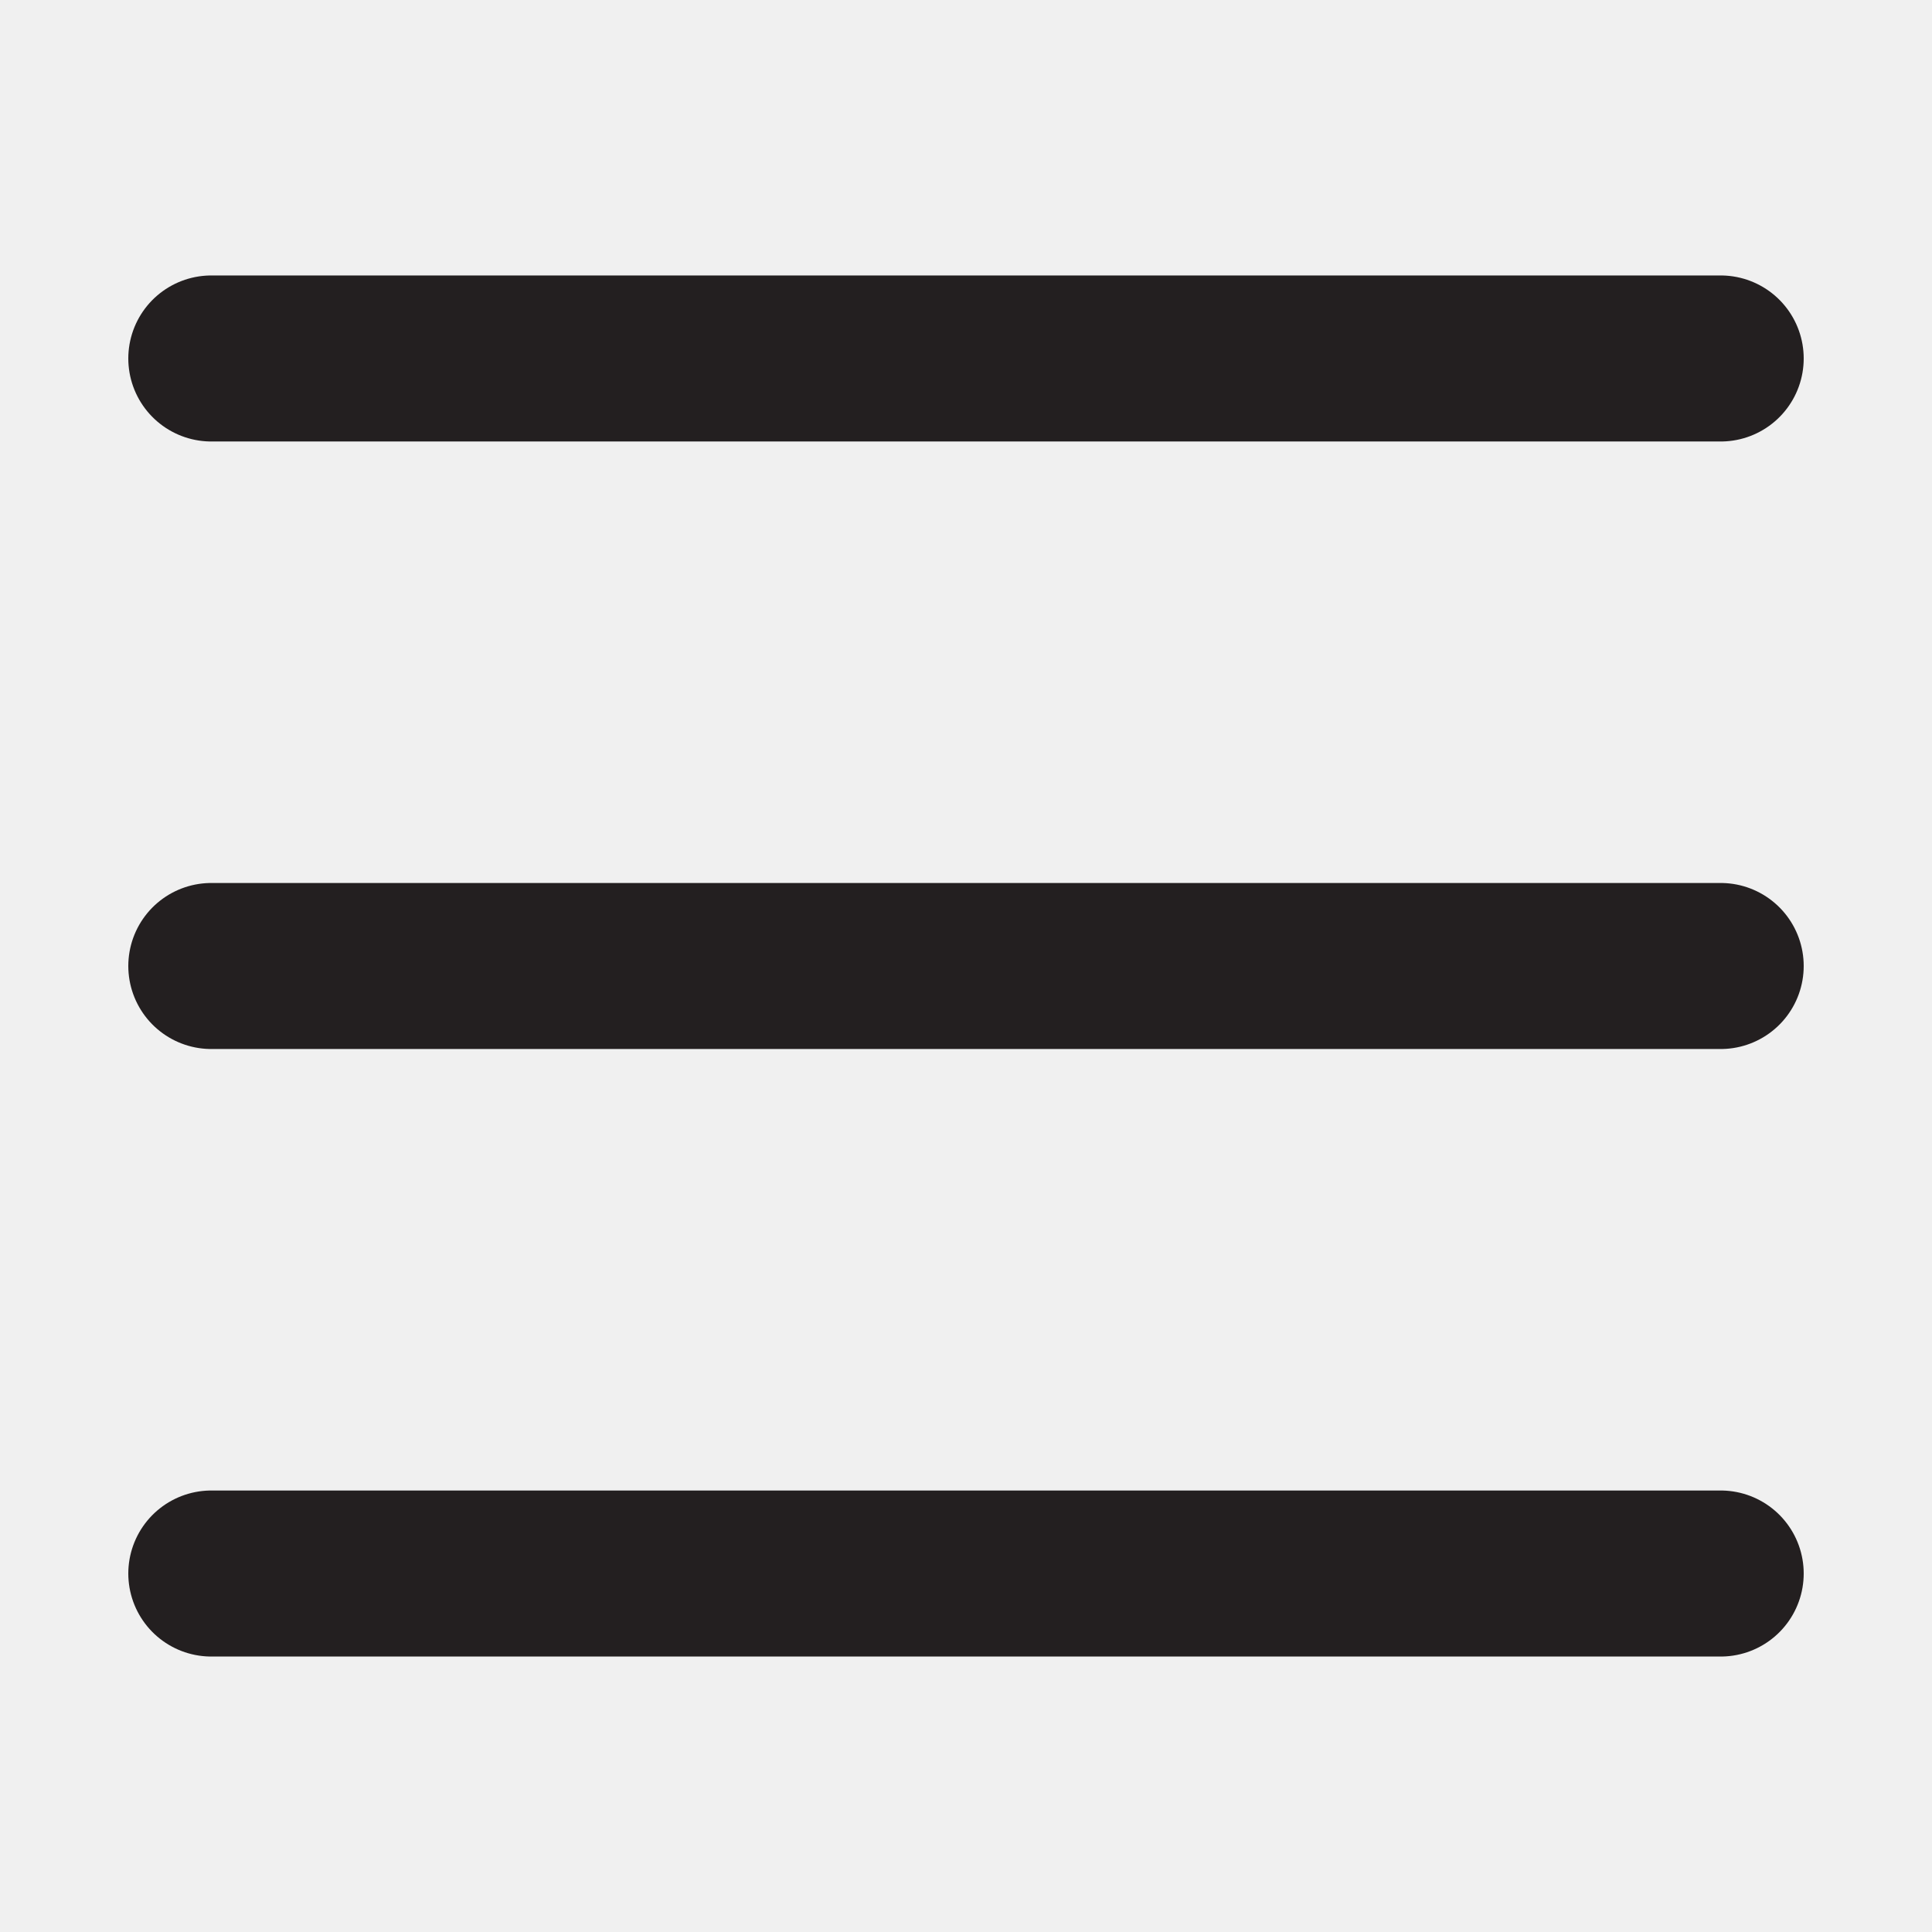
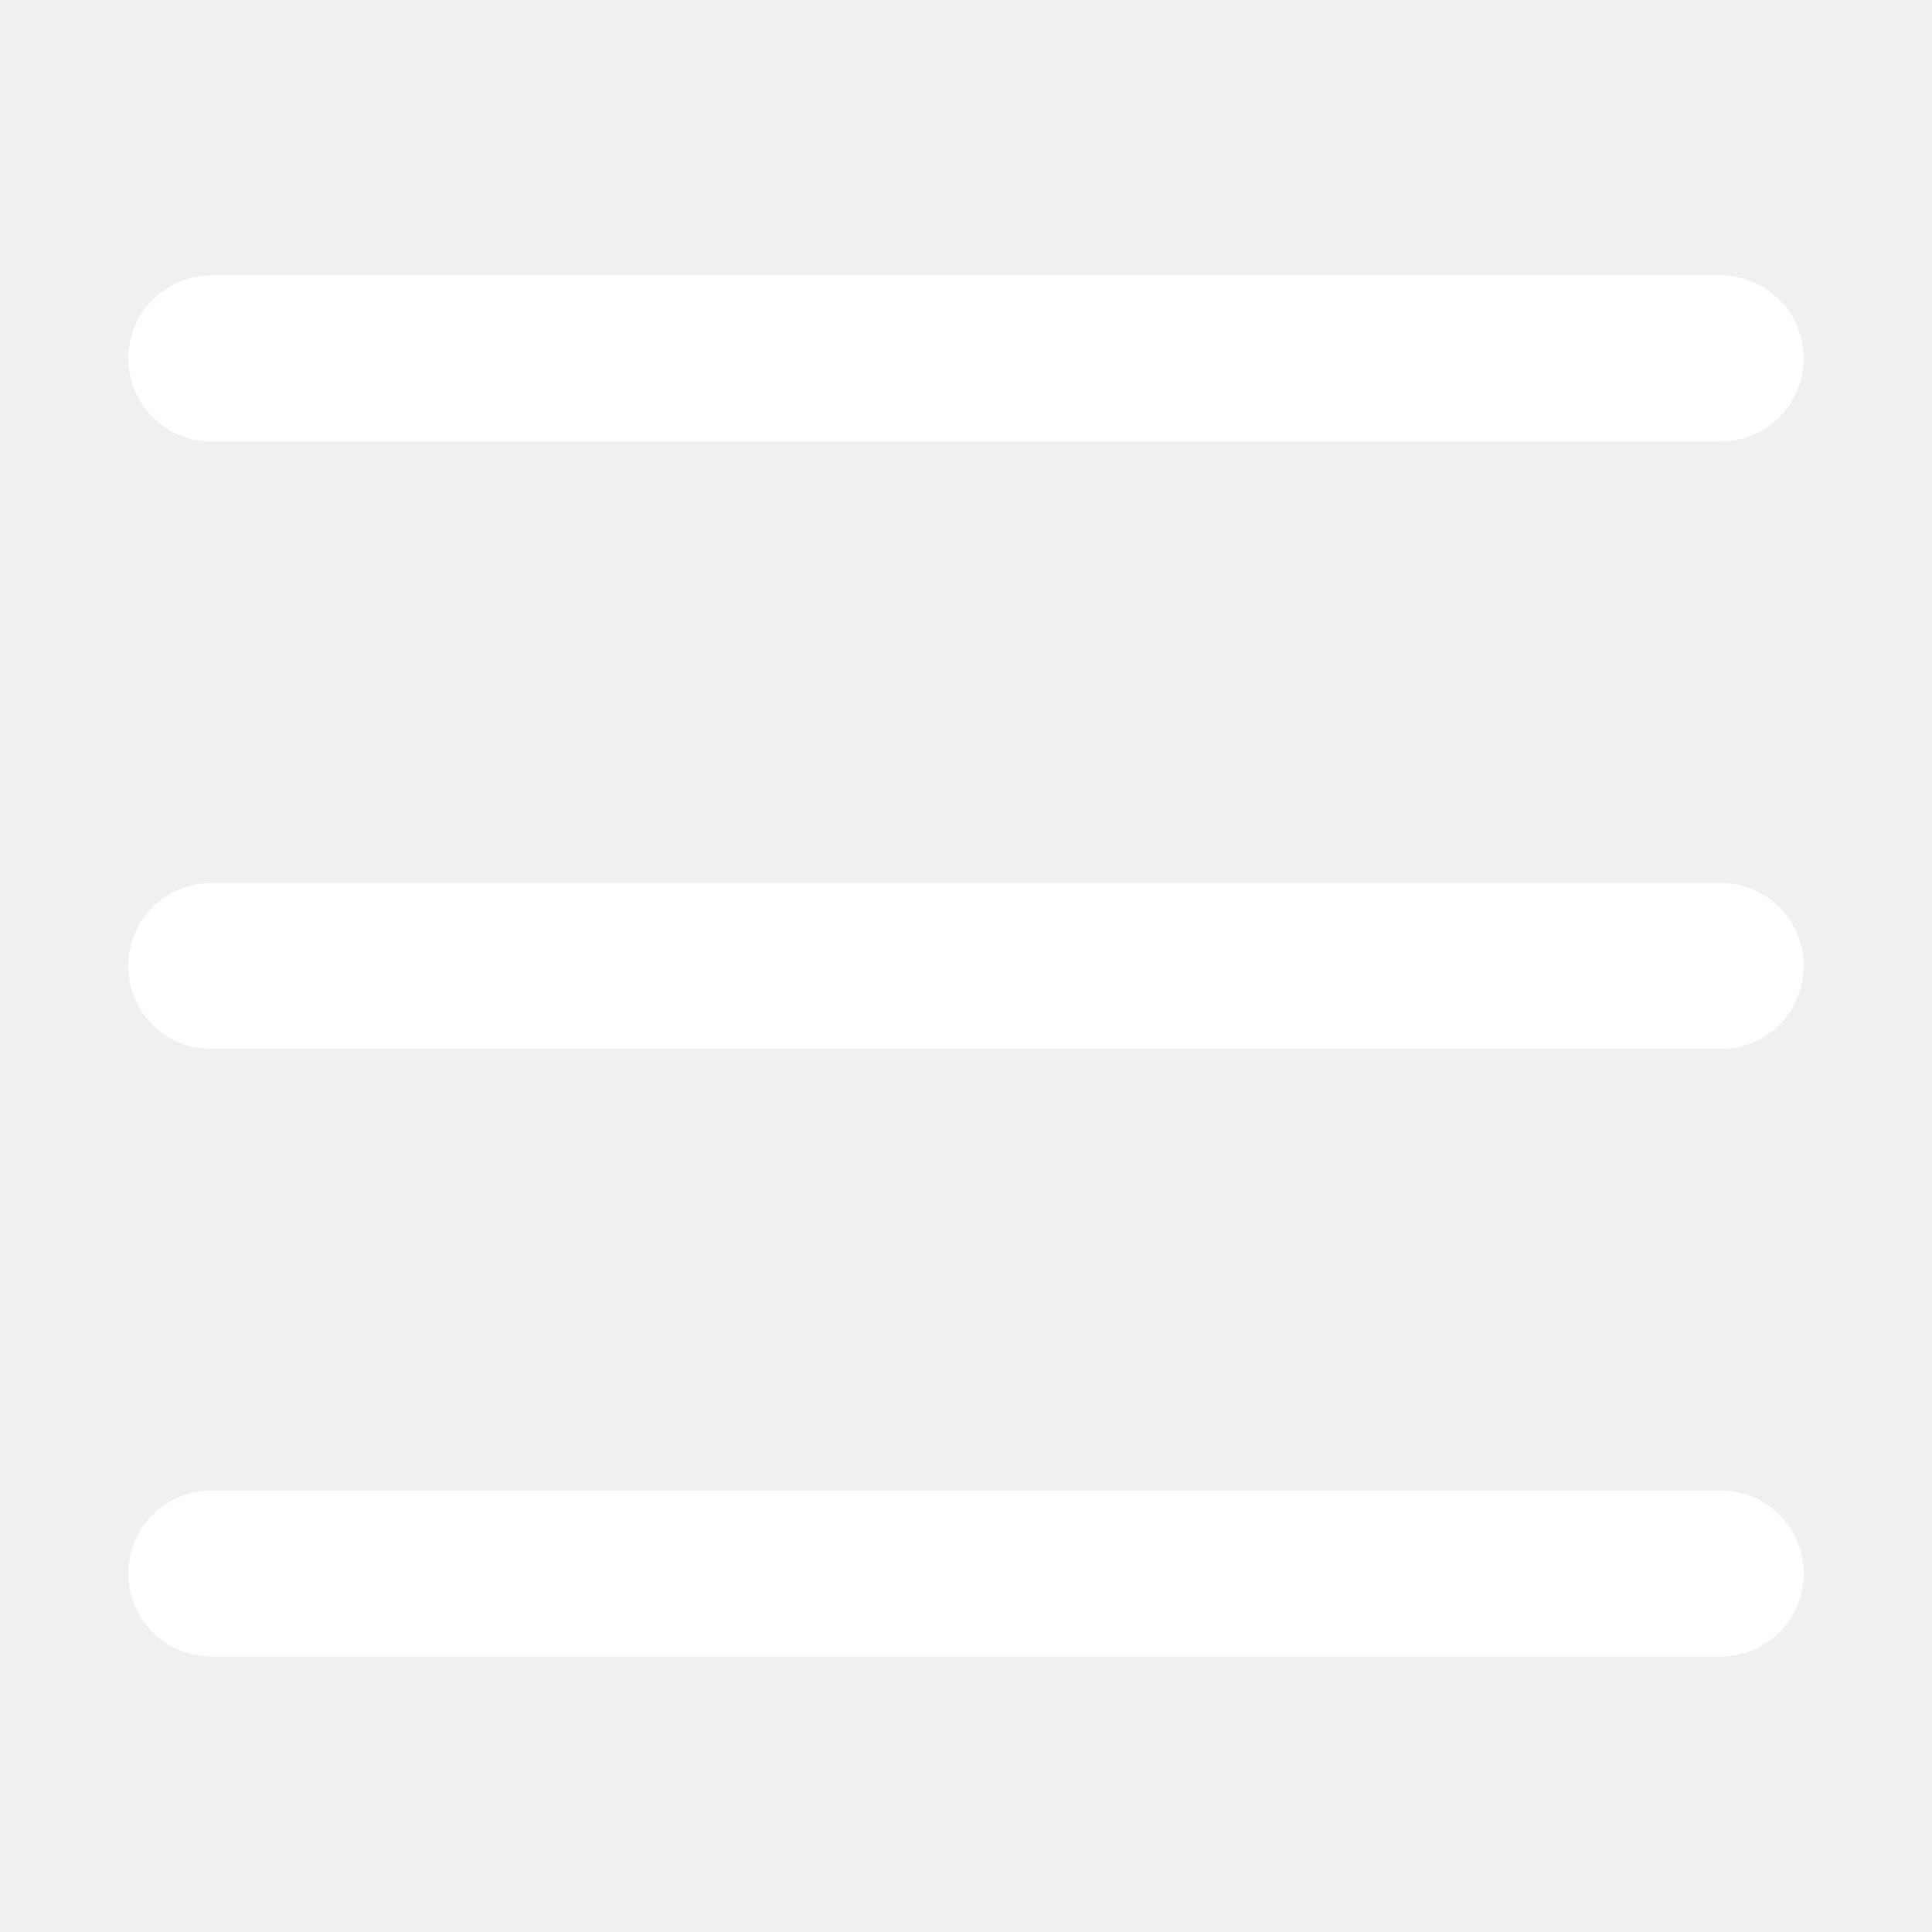
- <svg xmlns="http://www.w3.org/2000/svg" id="Layer_1" data-name="Layer 1" viewBox="0 0 256 256">
+ <svg xmlns="http://www.w3.org/2000/svg" width="256" height="256" viewBox="0 0 256 256">
  <defs>
-     <style>
-       .cls-1 {
-         stroke-width: 0px;
-       }
- 
-       .cls-1, .cls-2 {
-         fill: none;
-       }
- 
-       .cls-2 {
-         stroke: #231f20;
-         stroke-linecap: round;
-         stroke-width: 22px;
-       }
- 
-       .cls-3 {
-         clip-path: url(#clippath);
-       }
-     </style>
-     <clipPath id="clippath">
-       <rect class="cls-1" width="256" height="256" />
+     <clipPath id="clip-hamburger-menu">
+       <rect width="256" height="256" />
    </clipPath>
  </defs>
-   <g class="cls-3">
-     <g id="hamburger-menu">
-       <line id="Line_15" data-name="Line 15" class="cls-2" x1="28" y1="47.5" x2="228" y2="47.5" />
-       <line id="Line_16" data-name="Line 16" class="cls-2" x1="28" y1="128" x2="228" y2="128" />
-       <line id="Line_17" data-name="Line 17" class="cls-2" x1="28" y1="208.5" x2="228" y2="208.5" />
-     </g>
+   <g id="hamburger-menu" clip-path="url(#clip-hamburger-menu)">
+     <rect width="256" height="256" fill="rgba(255,255,255,0)" />
+     <line id="Line_15" data-name="Line 15" x2="200" transform="translate(28 47.5)" fill="none" stroke="#fff" stroke-linecap="round" stroke-width="22" />
+     <line id="Line_16" data-name="Line 16" x2="200" transform="translate(28 128)" fill="none" stroke="#fff" stroke-linecap="round" stroke-width="22" />
+     <line id="Line_17" data-name="Line 17" x2="200" transform="translate(28 208.5)" fill="none" stroke="#fff" stroke-linecap="round" stroke-width="22" />
  </g>
</svg>
